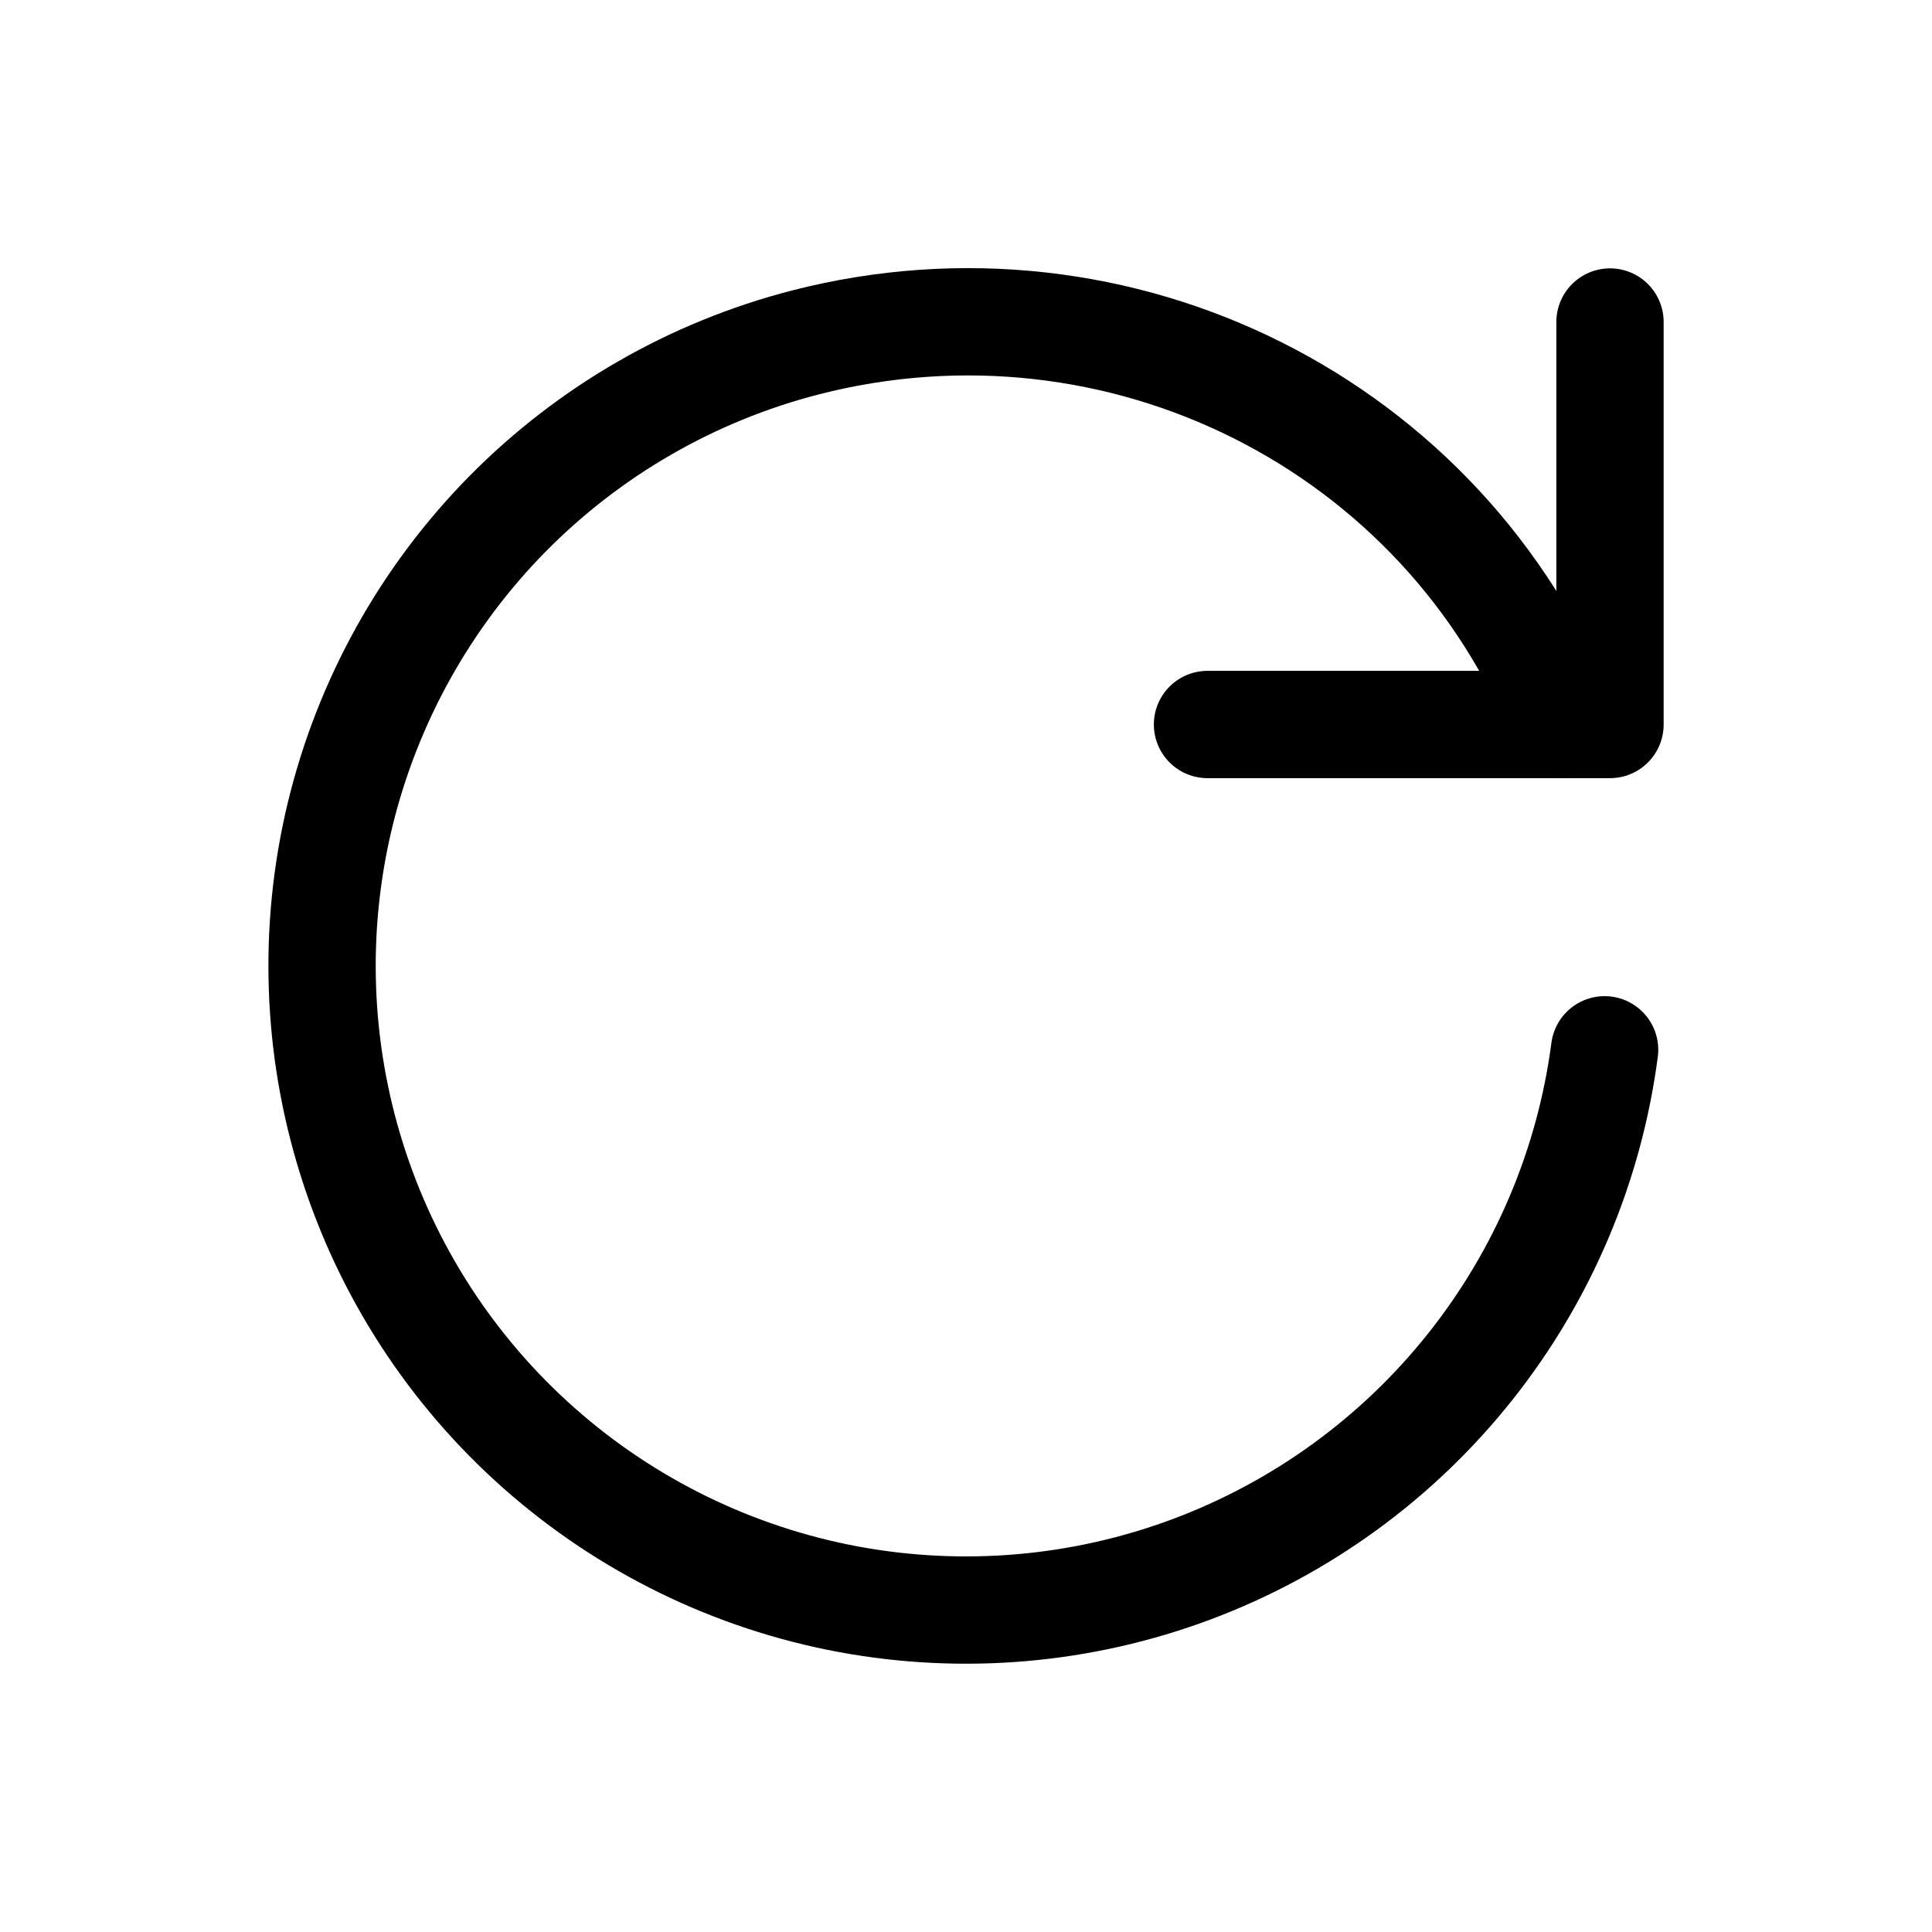
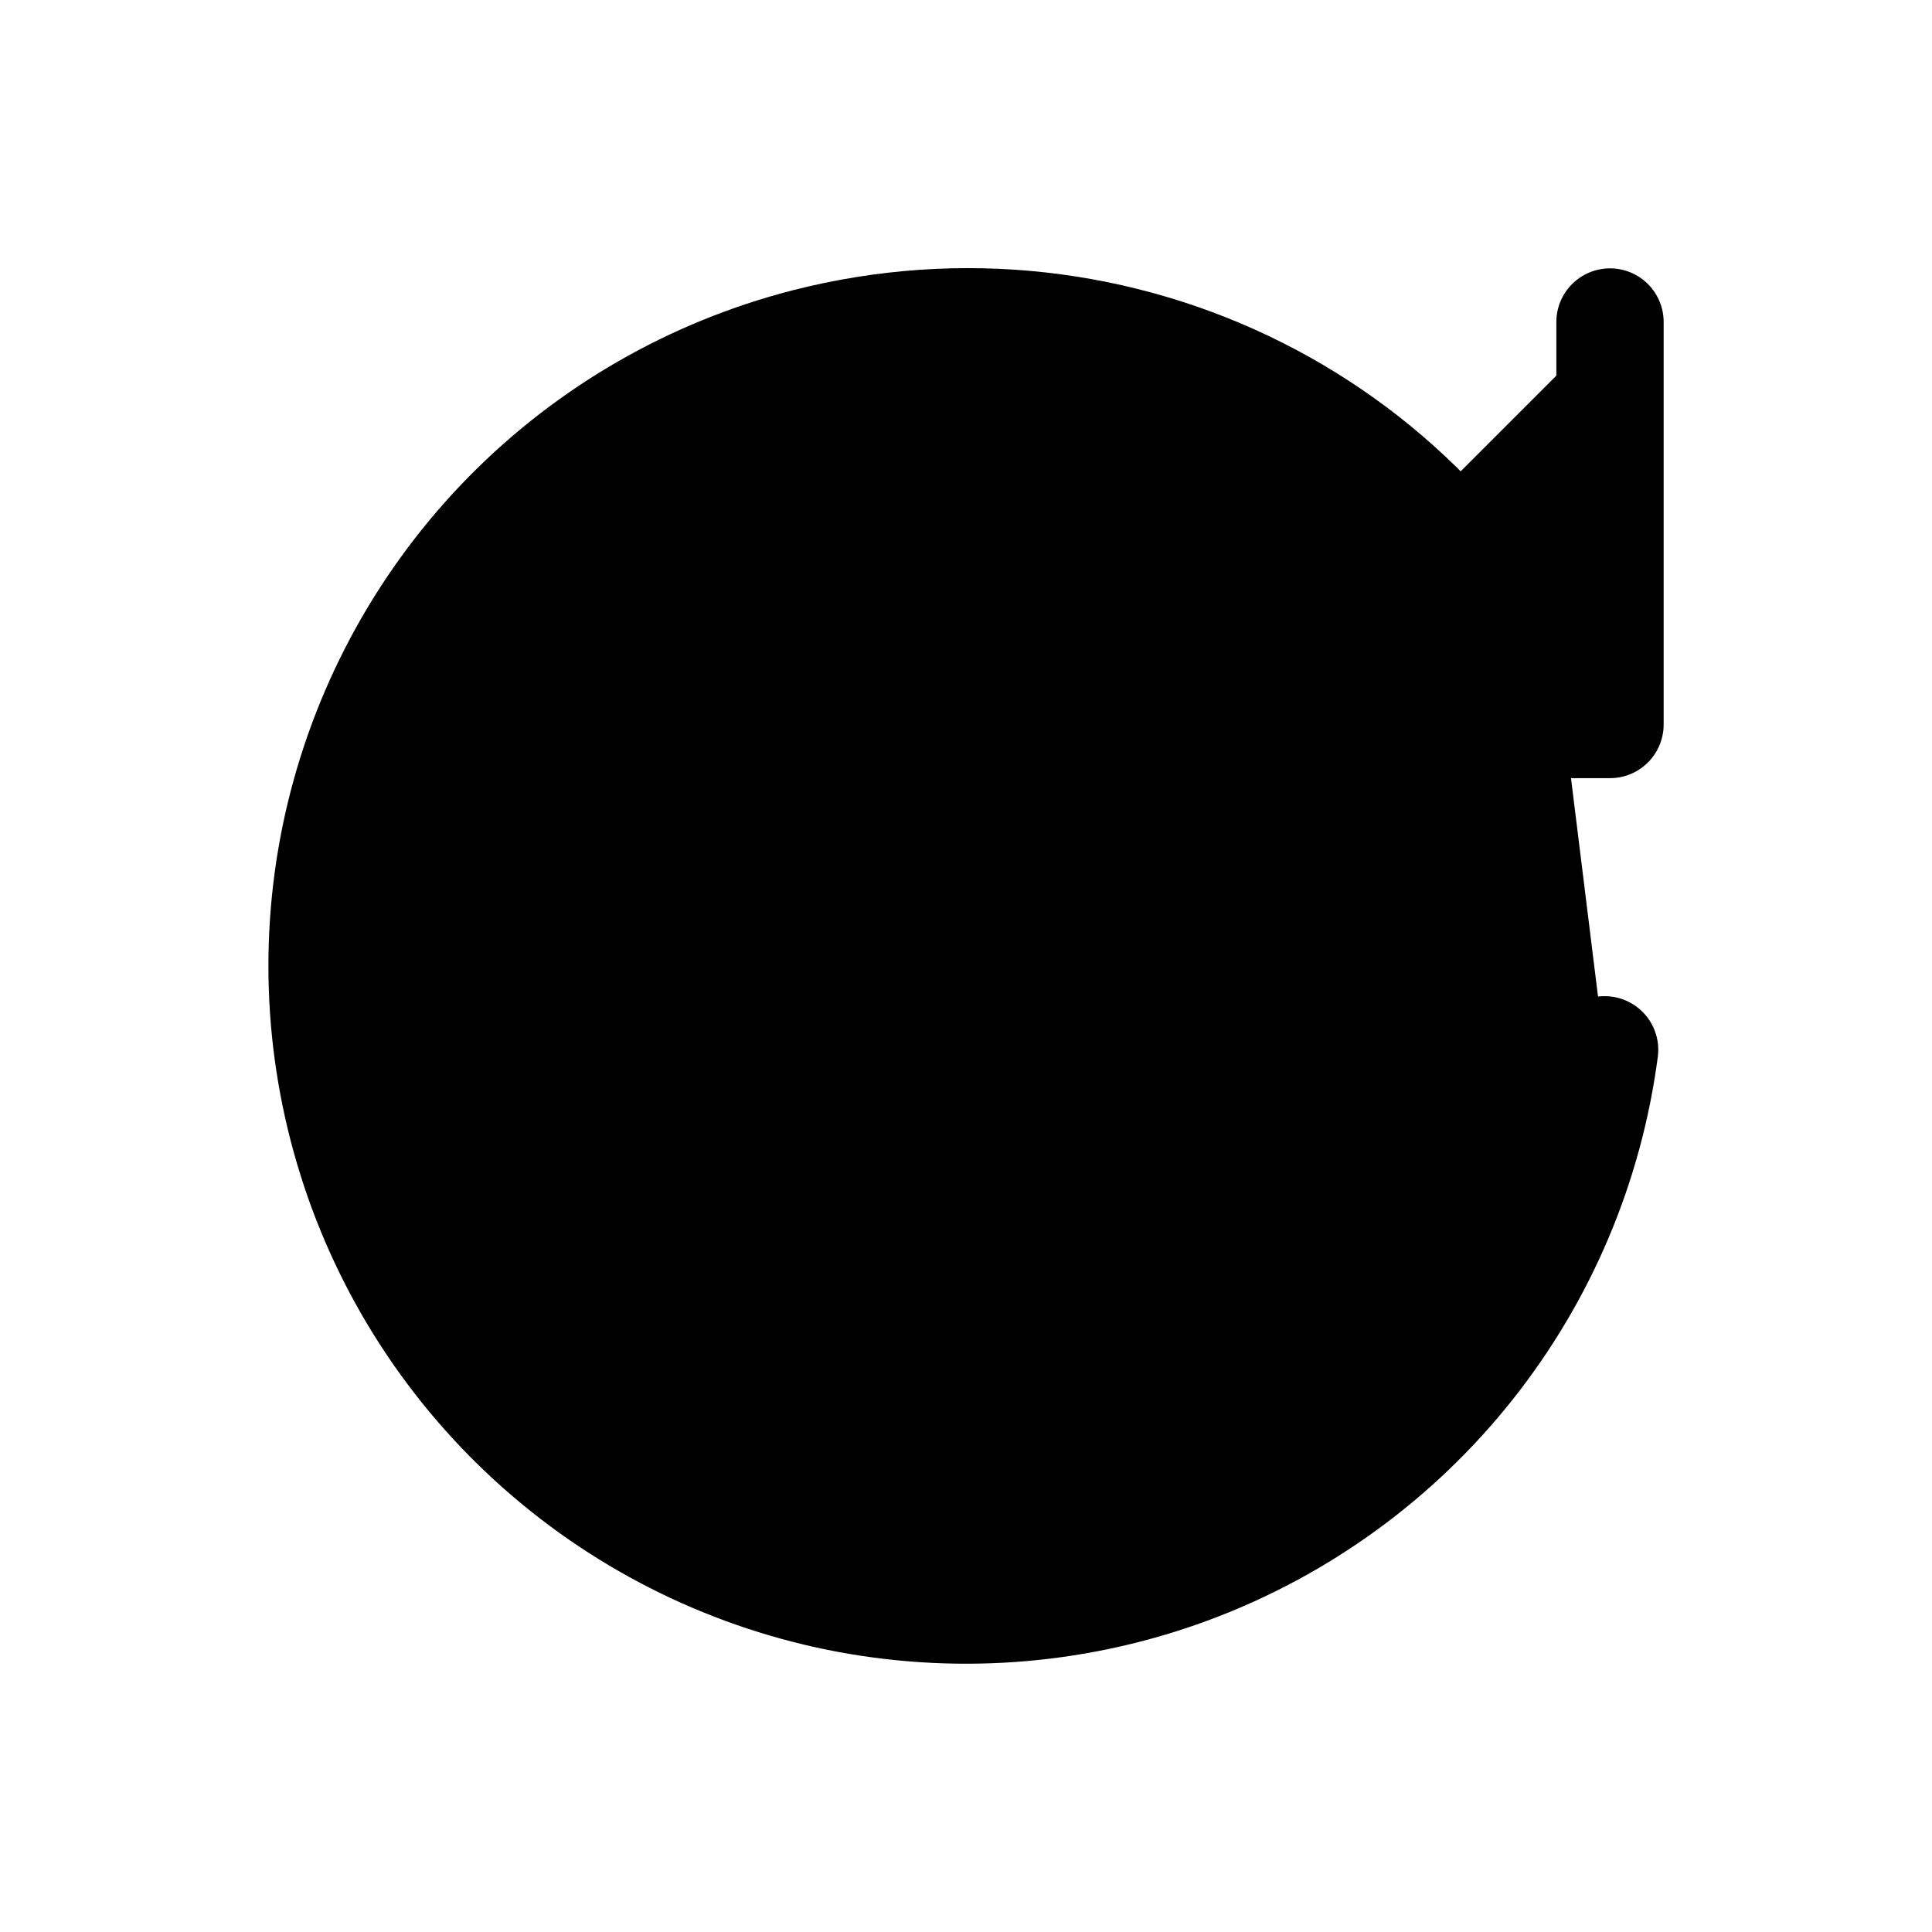
- <svg xmlns="http://www.w3.org/2000/svg" width="24" height="24" viewBox="0 0 24 24" fill="none">
-   <path d="M19.933 13.041C19.744 14.481 19.167 15.842 18.263 16.979C17.359 18.116 16.163 18.985 14.803 19.494C13.443 20.003 11.97 20.131 10.542 19.867C9.114 19.602 7.785 18.953 6.697 17.99C5.61 17.028 4.805 15.787 4.37 14.402C3.934 13.016 3.883 11.539 4.223 10.127C4.564 8.715 5.282 7.422 6.301 6.387C7.32 5.353 8.601 4.615 10.008 4.253C13.907 3.253 17.943 5.26 19.433 9" stroke="black" stroke-width="1.333" stroke-linecap="round" stroke-linejoin="round" />
-   <path d="M20 4V9H15" stroke="black" stroke-width="1.333" stroke-linecap="round" stroke-linejoin="round" />
+ <svg xmlns="http://www.w3.org/2000/svg" width="24" height="24" viewBox="0 0 24 24" fill="currentColor">
+   <path d="M19.933 13.041C19.744 14.481 19.167 15.842 18.263 16.979C17.359 18.116 16.163 18.985 14.803 19.494C13.443 20.003 11.97 20.131 10.542 19.867C9.114 19.602 7.785 18.953 6.697 17.99C5.61 17.028 4.805 15.787 4.37 14.402C3.934 13.016 3.883 11.539 4.223 10.127C4.564 8.715 5.282 7.422 6.301 6.387C7.32 5.353 8.601 4.615 10.008 4.253C13.907 3.253 17.943 5.26 19.433 9" stroke="currentColor" stroke-width="1.333" stroke-linecap="round" stroke-linejoin="round" />
+   <path d="M20 4V9H15" stroke="currentColor" stroke-width="1.333" stroke-linecap="round" stroke-linejoin="round" />
</svg>
